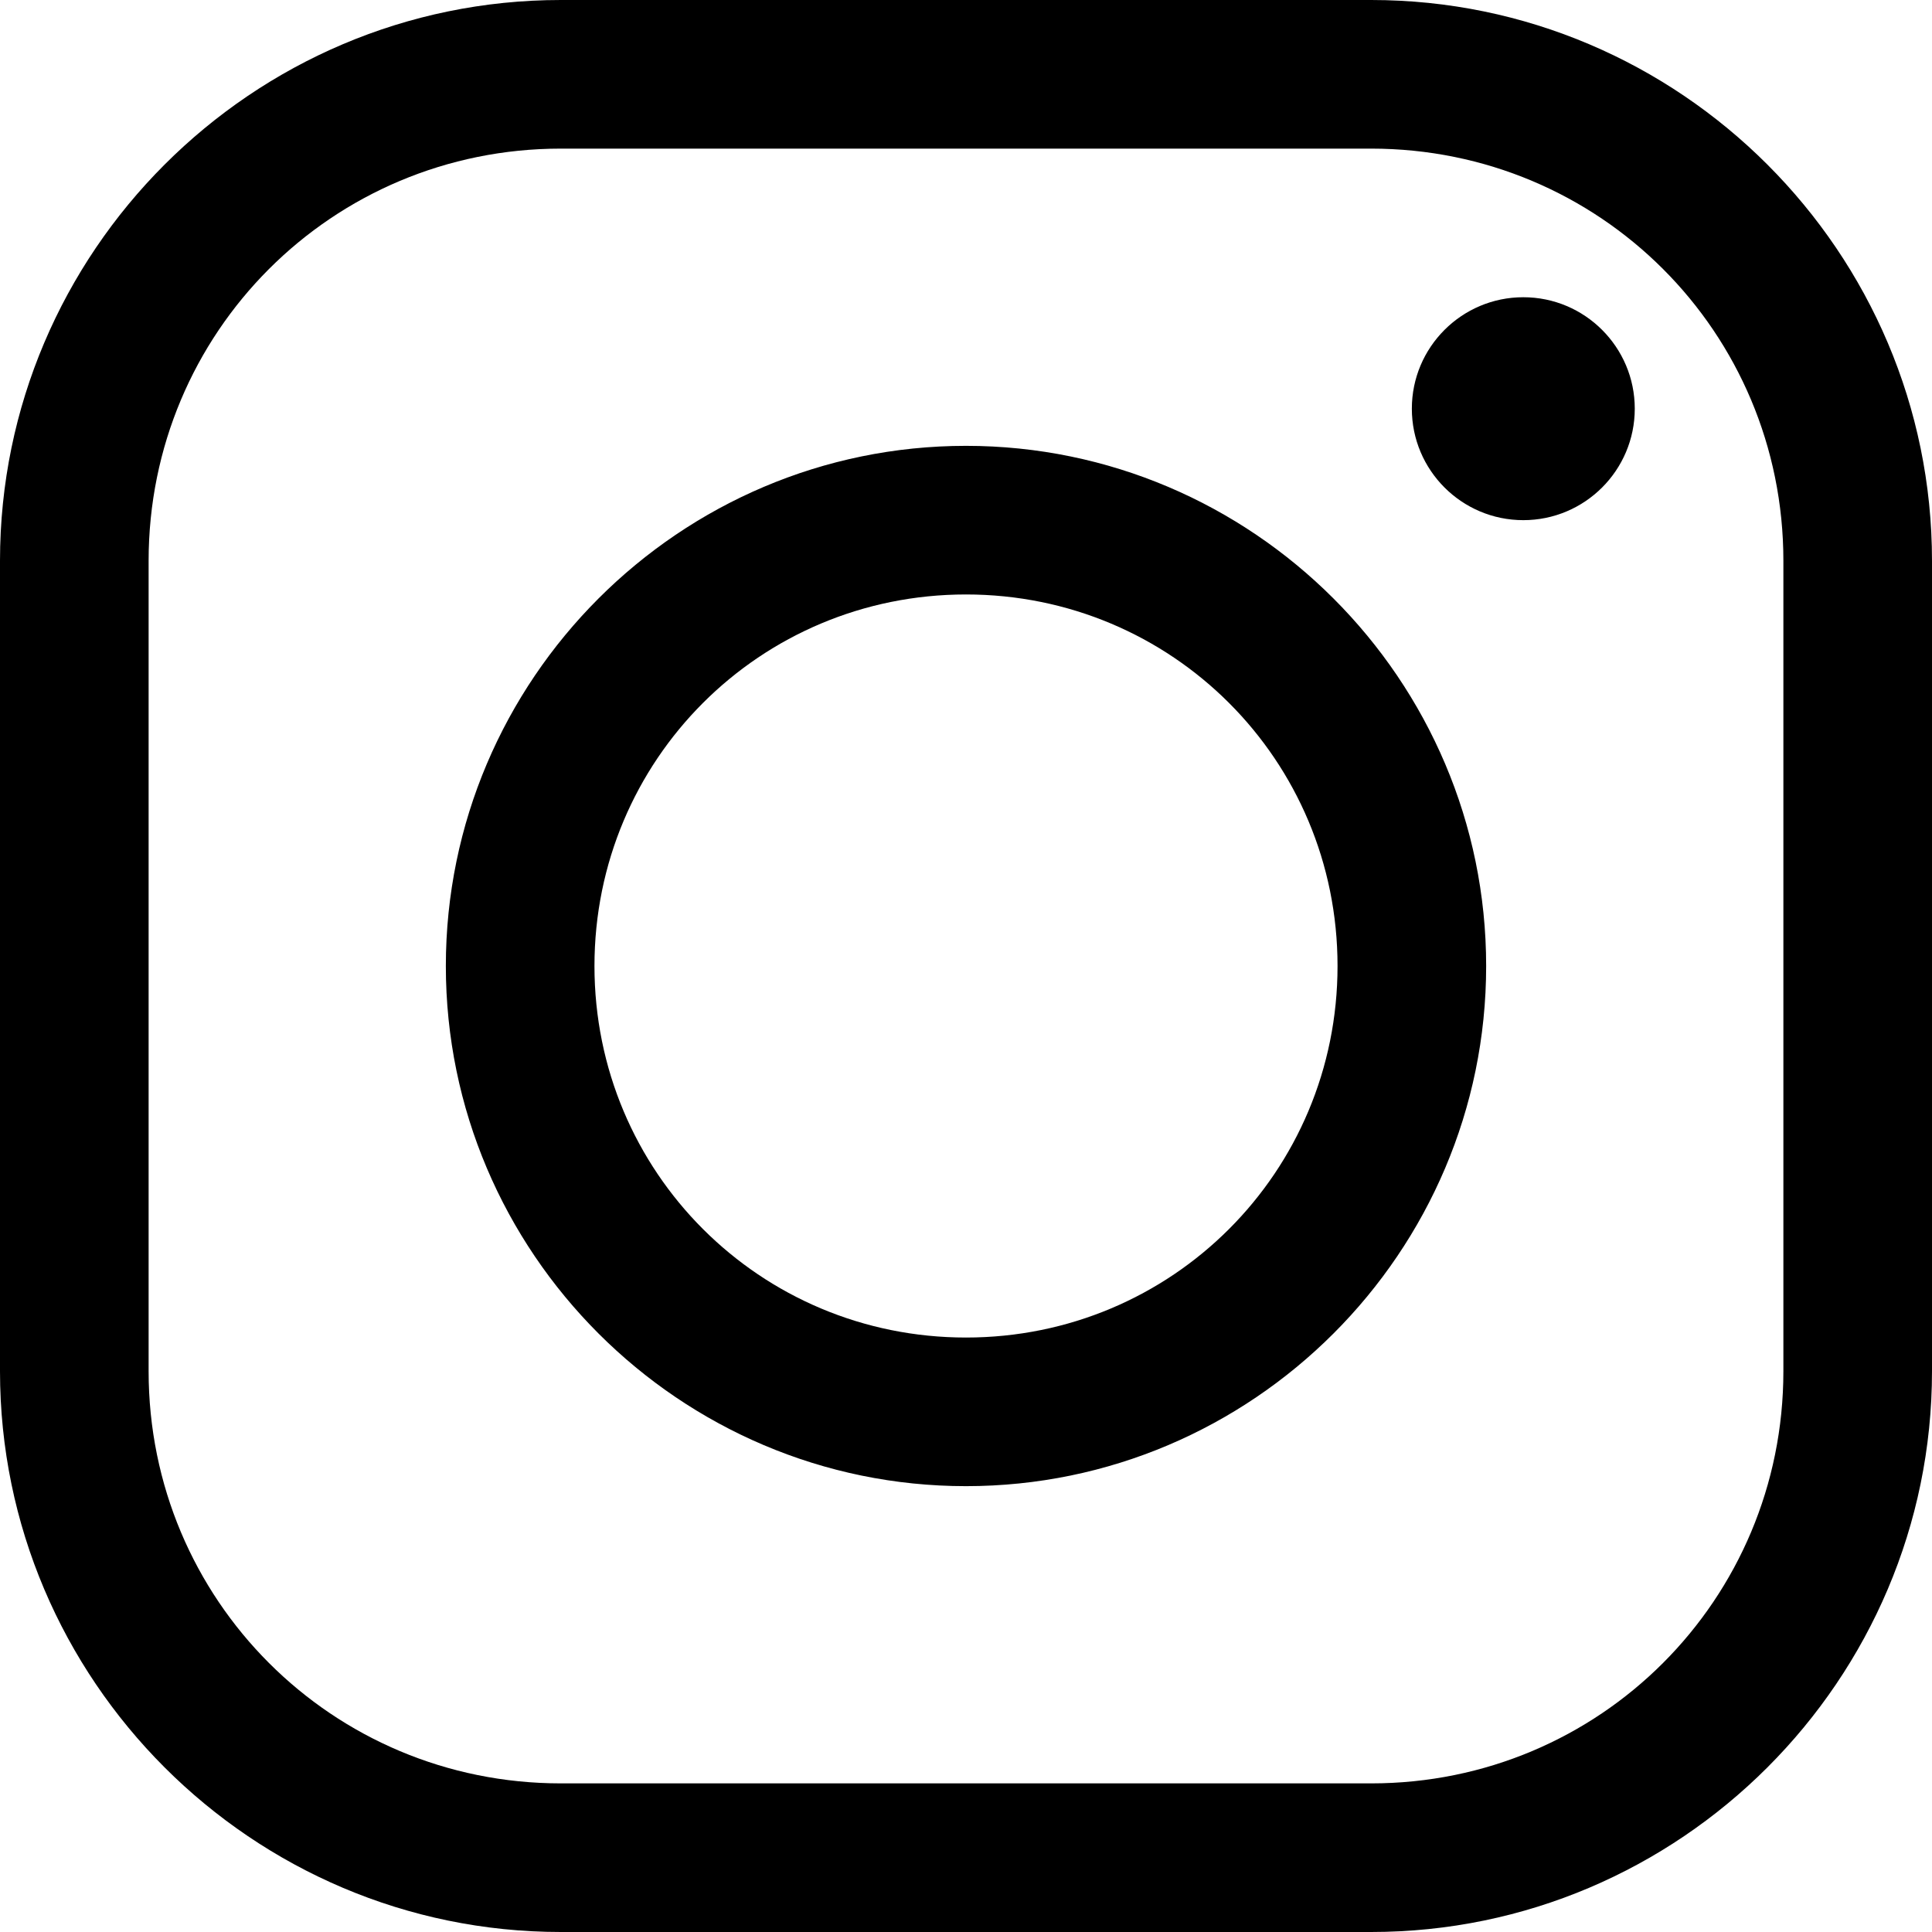
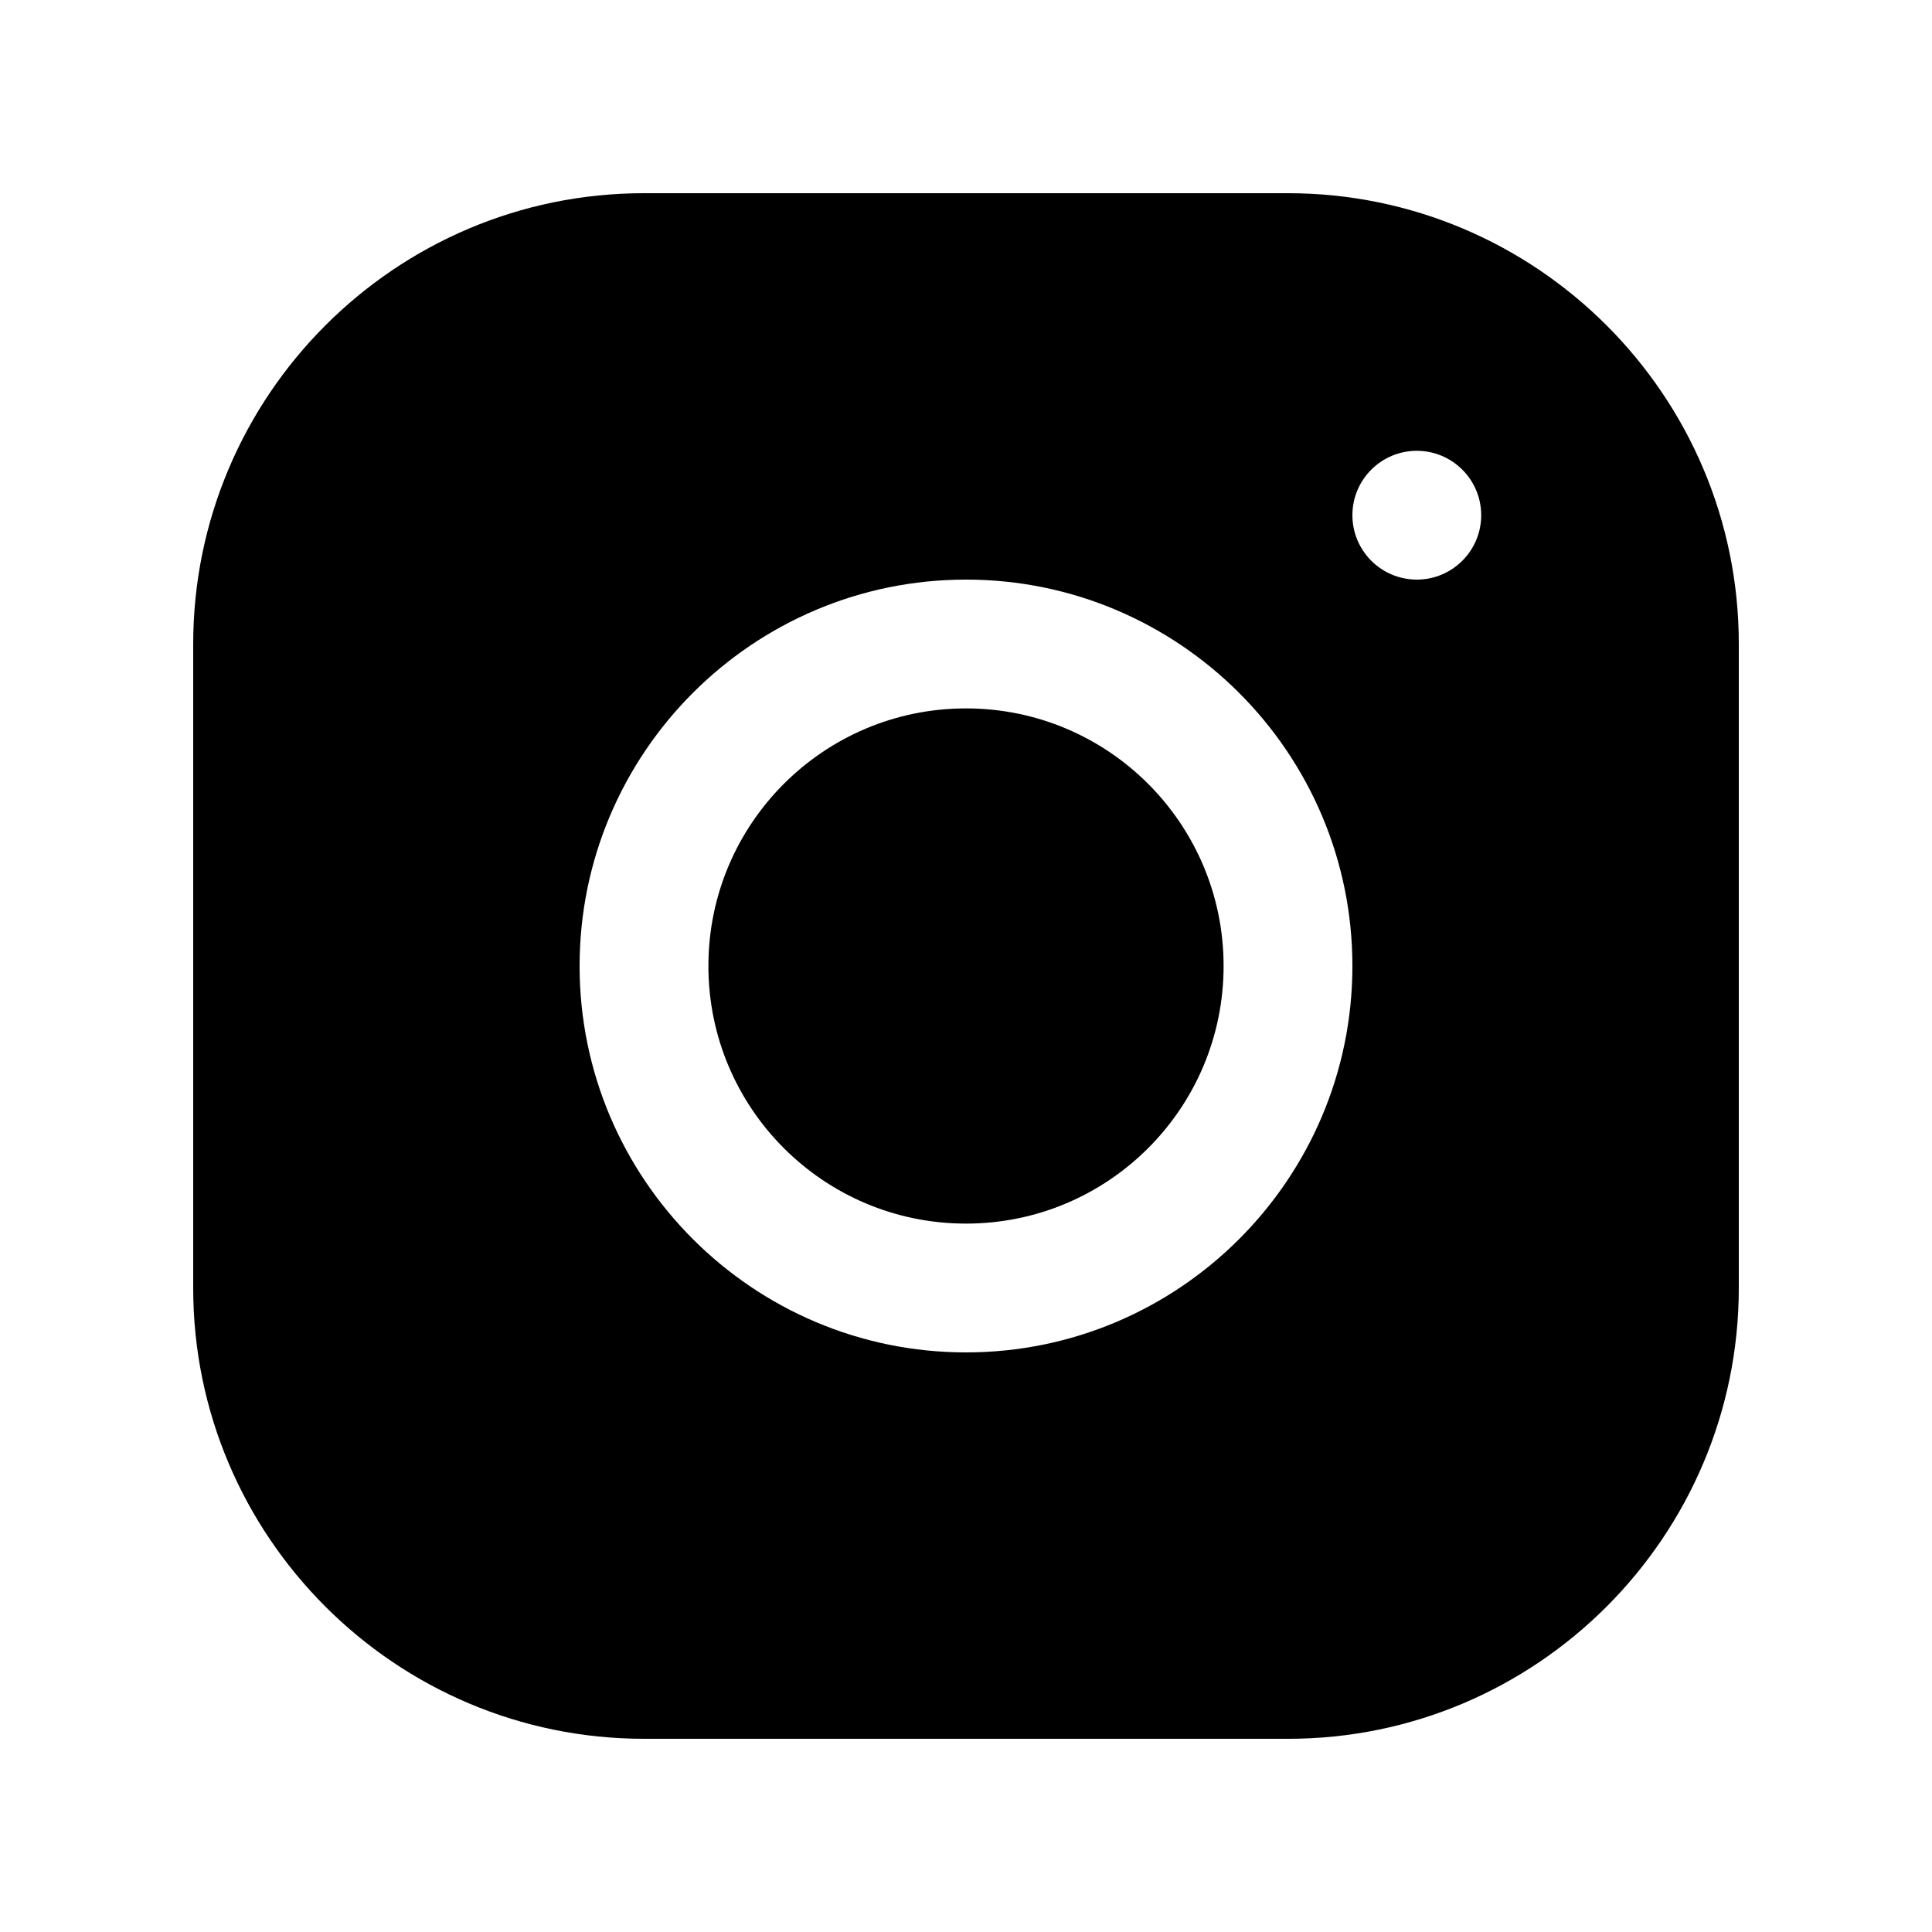
- <svg xmlns="http://www.w3.org/2000/svg" viewBox="0 0 26 26" width="26px" height="26px">
-   <path d="M 7.547 0 C 3.391 0 0 3.391 0 7.547 L 0 18.453 C 0 22.609 3.391 26 7.547 26 L 18.453 26 C 22.609 26 26 22.609 26 18.453 L 26 7.547 C 26 3.391 22.609 0 18.453 0 Z M 7.547 2 L 18.453 2 C 21.527 2 24 4.469 24 7.547 L 24 18.453 C 24 21.527 21.531 24 18.453 24 L 7.547 24 C 4.473 24 2 21.531 2 18.453 L 2 7.547 C 2 4.473 4.469 2 7.547 2 Z M 20.5 4 C 19.672 4 19 4.672 19 5.5 C 19 6.328 19.672 7 20.5 7 C 21.328 7 22 6.328 22 5.5 C 22 4.672 21.328 4 20.5 4 Z M 13 6 C 9.145 6 6 9.145 6 13 C 6 16.855 9.145 20 13 20 C 16.855 20 20 16.855 20 13 C 20 9.145 16.855 6 13 6 Z M 13 8 C 15.773 8 18 10.227 18 13 C 18 15.773 15.773 18 13 18 C 10.227 18 8 15.773 8 13 C 8 10.227 10.227 8 13 8 Z" />
+ <svg xmlns="http://www.w3.org/2000/svg" viewBox="0 0 30 30" width="30px" height="30px">
+   <path d="M 9.998 3 C 6.139 3 3 6.142 3 10.002 L 3 20.002 C 3 23.861 6.142 27 10.002 27 L 20.002 27 C 23.861 27 27 23.858 27 19.998 L 27 9.998 C 27 6.139 23.858 3 19.998 3 L 9.998 3 z M 22 7 C 22.552 7 23 7.448 23 8 C 23 8.552 22.552 9 22 9 C 21.448 9 21 8.552 21 8 C 21 7.448 21.448 7 22 7 z M 15 9 C 18.309 9 21 11.691 21 15 C 21 18.309 18.309 21 15 21 C 11.691 21 9 18.309 9 15 C 9 11.691 11.691 9 15 9 z M 15 11 A 4 4 0 0 0 11 15 A 4 4 0 0 0 15 19 A 4 4 0 0 0 19 15 A 4 4 0 0 0 15 11 z" />
</svg>
